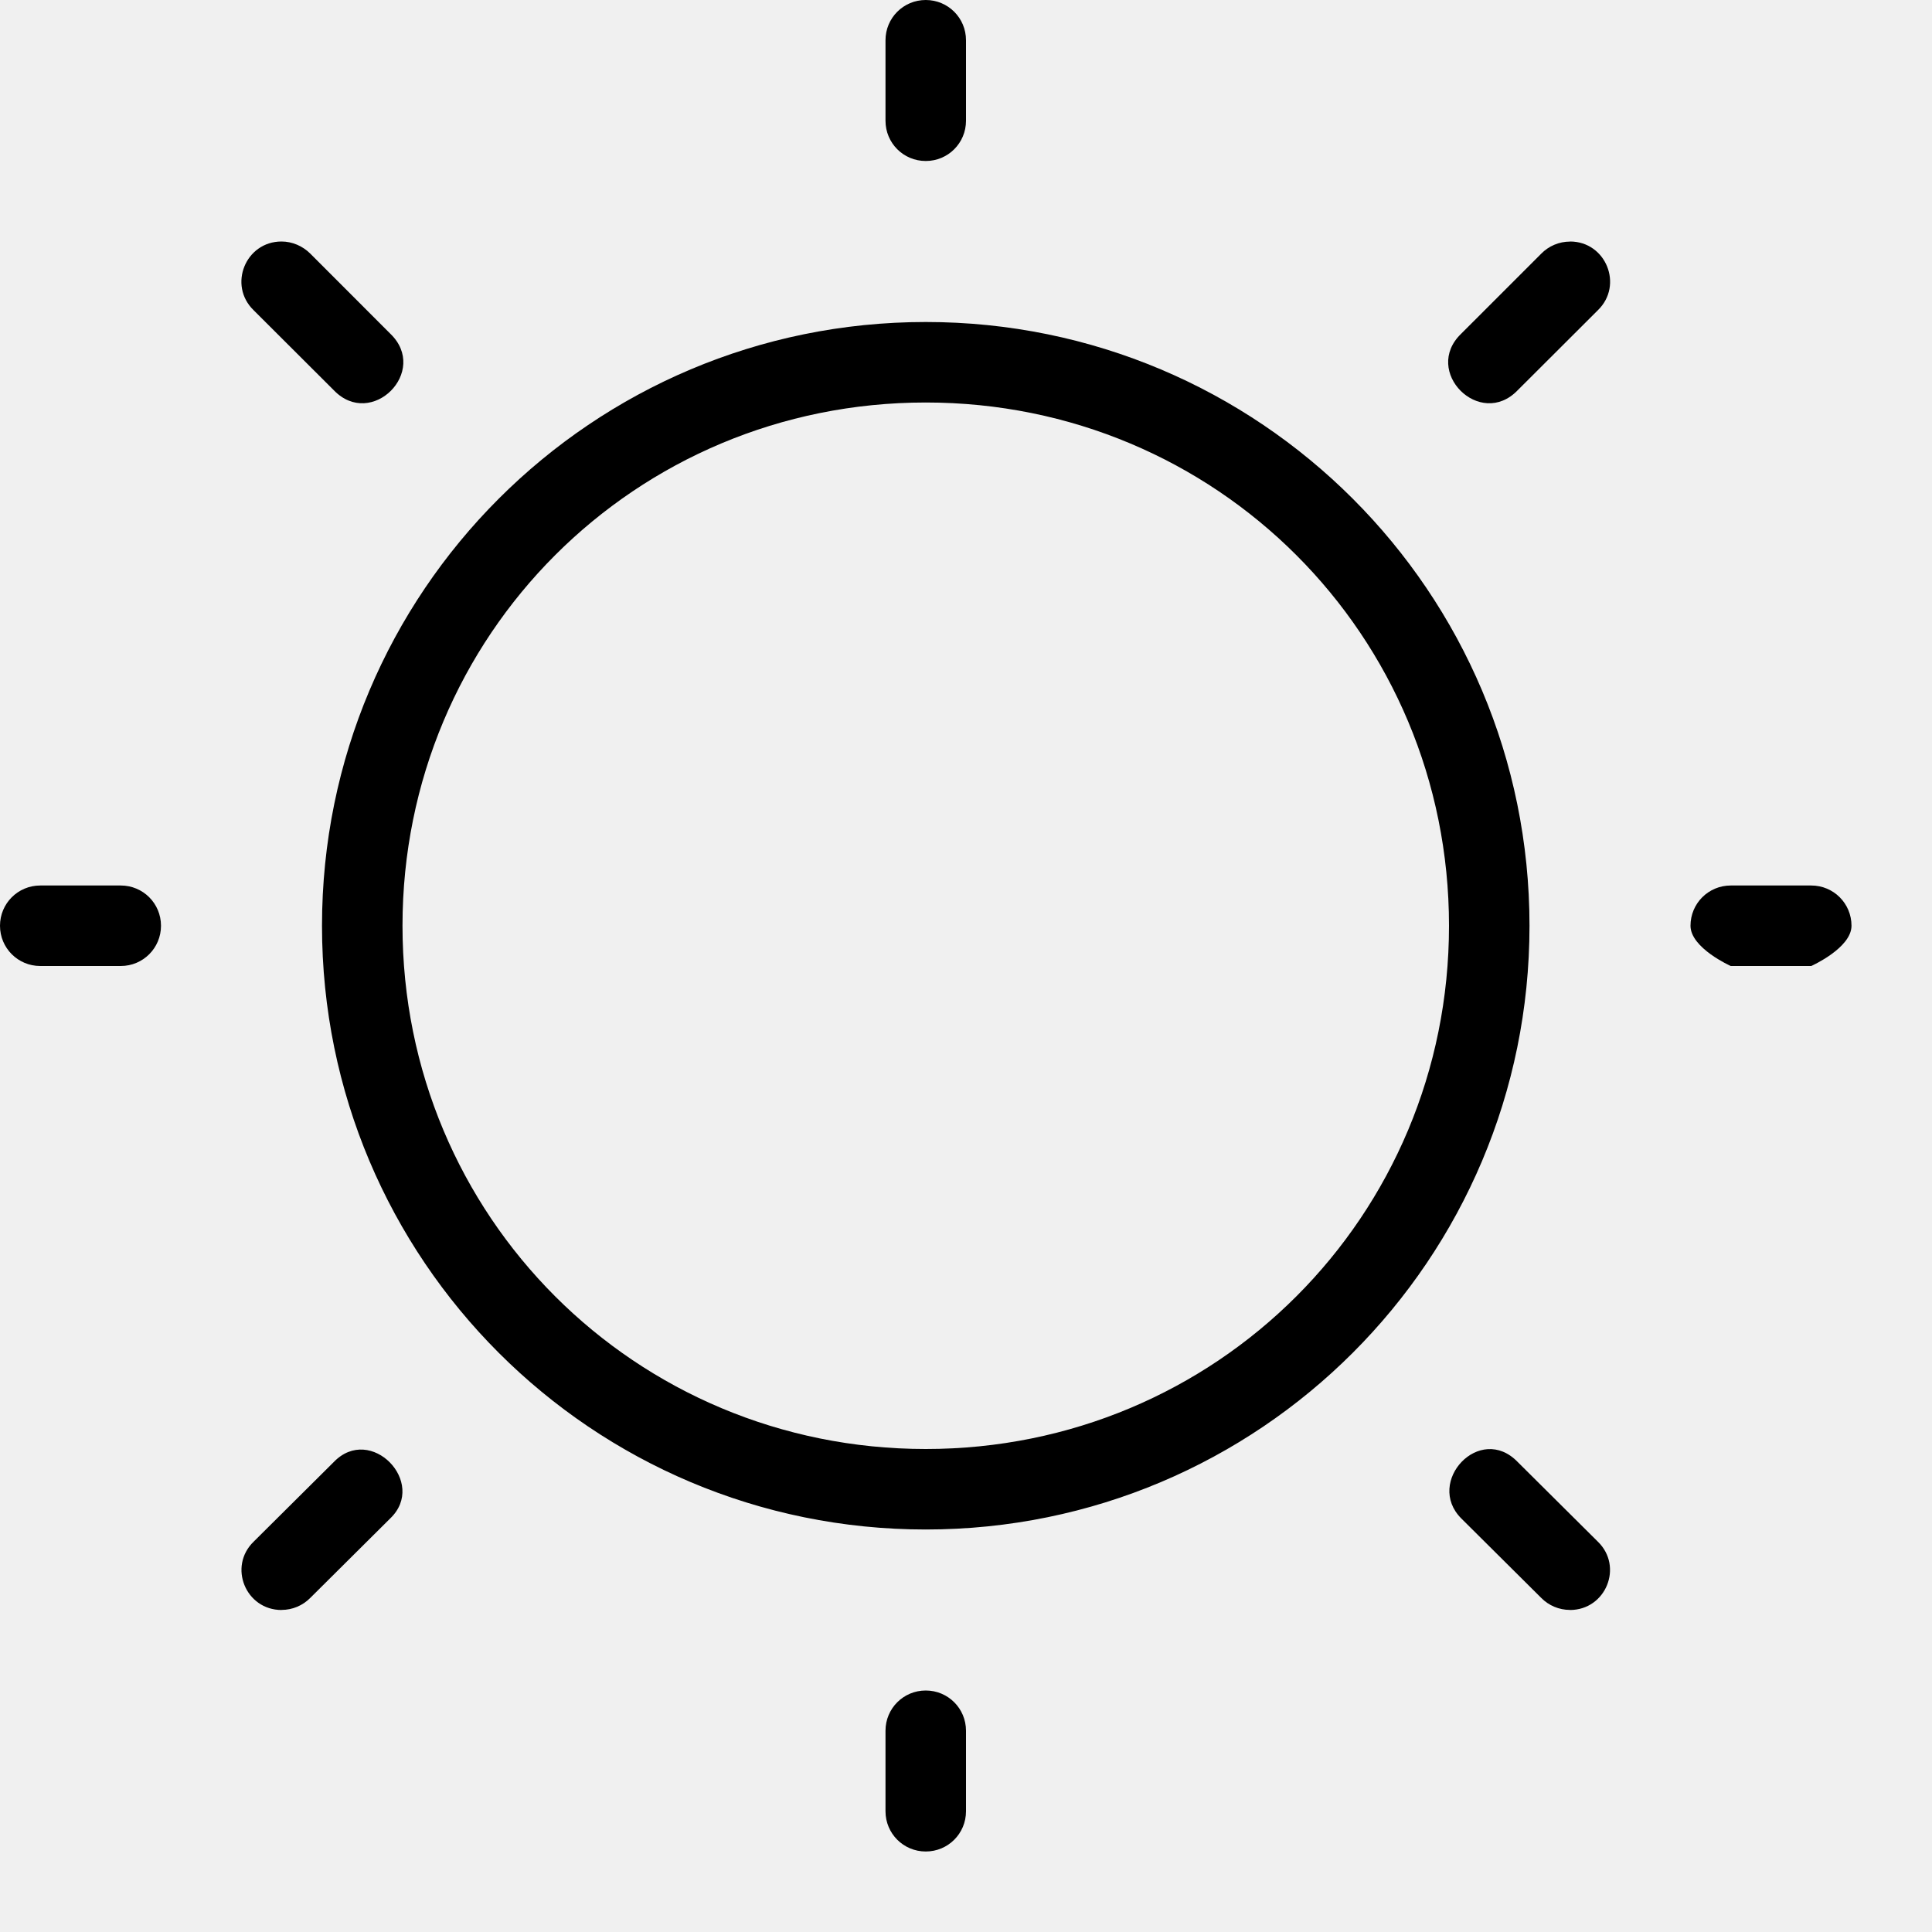
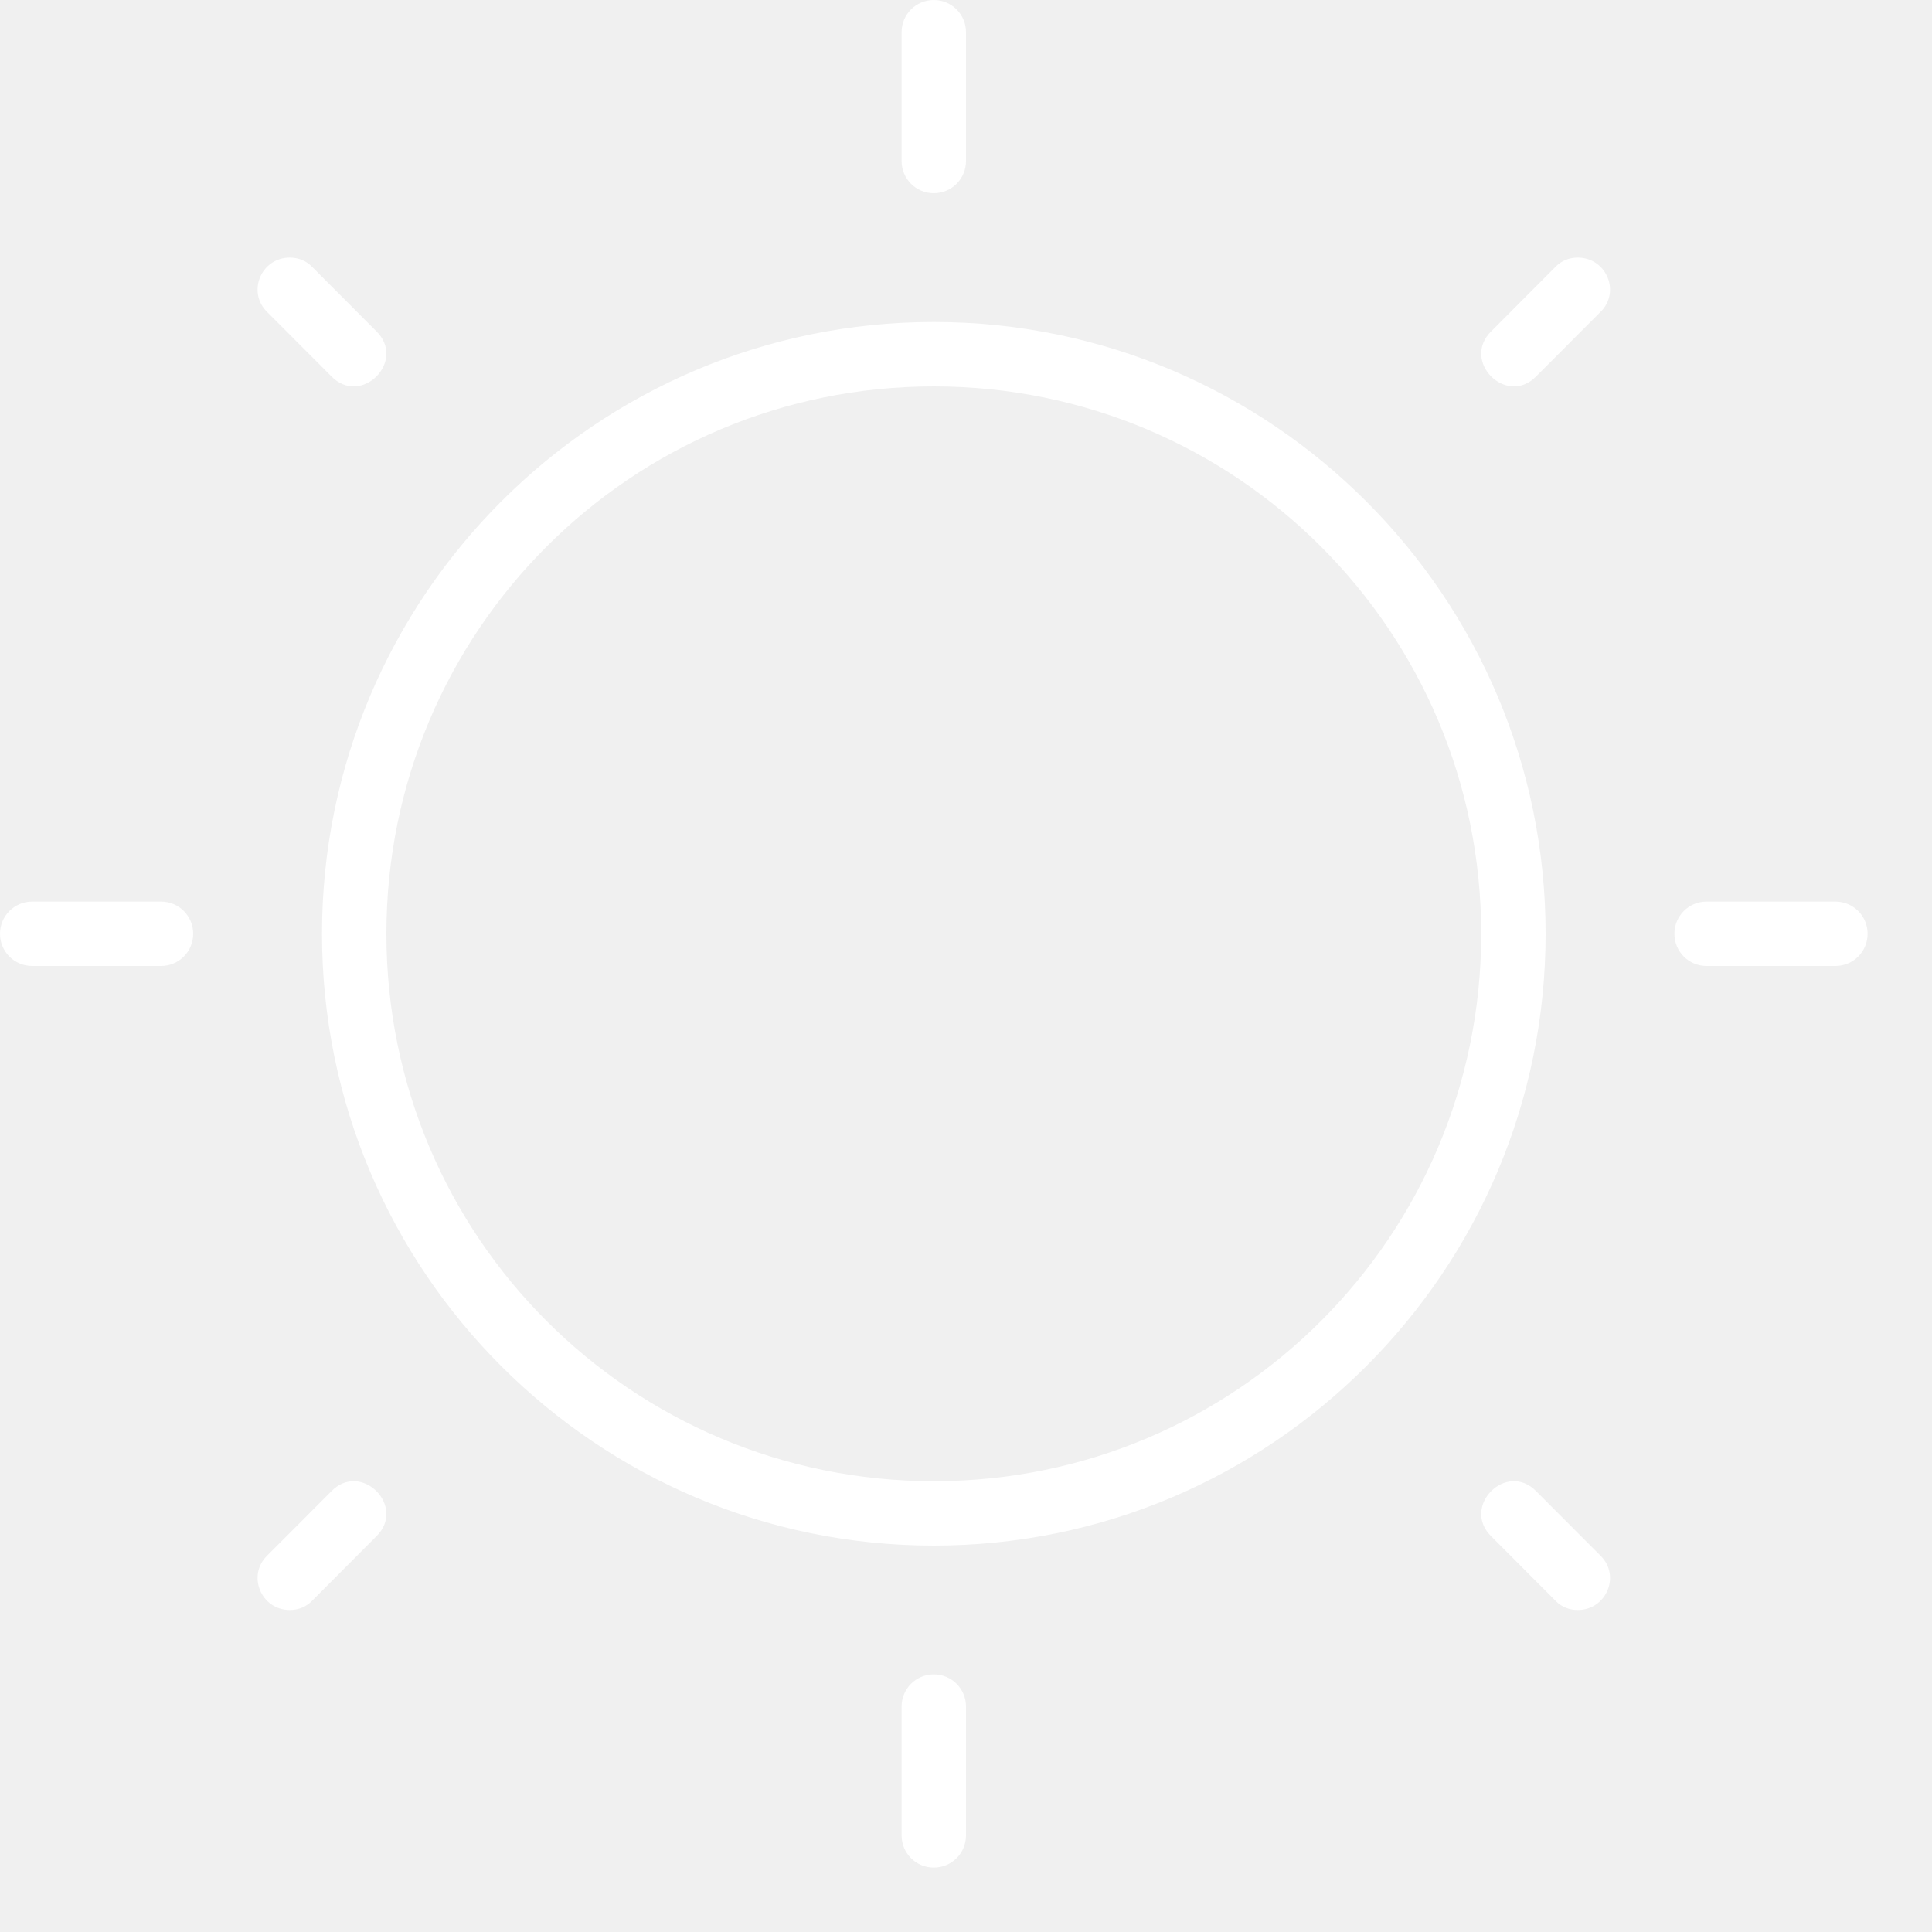
- <svg xmlns="http://www.w3.org/2000/svg" height="24" viewBox="0 0 24 24" width="24">
-   <path d="M19.502 20c.447 0 .667-.54.346-.85l-.994-.988c-.47-.488-1.153.247-.702.7l.993.987c.094.096.223.15.357.15zM3.498 20c-.447 0-.667-.54-.346-.85l.994-.988c.458-.476 1.166.255.702.7l-.993.987c-.094.096-.223.15-.357.15zM11.5 4C7.354 4 4 7.354 4 11.5S7.354 19 11.5 19s7.5-3.354 7.5-7.5S15.646 4 11.5 4zm0 1c3.61 0 6.5 2.89 6.5 6.5S15.11 18 11.5 18 5 15.11 5 11.5 7.89 5 11.5 5zm8.004-2c.446 0 .666.543.345.854l-.995.993c-.468.488-1.19-.234-.702-.702l.994-.994c.093-.095.222-.15.357-.15zM3.497 3c-.447 0-.667.543-.346.854l.995.993c.468.488 1.19-.234.702-.702l-.993-.994C3.76 3.056 3.63 3 3.497 3zM21 11.5c0-.277.223-.5.5-.5h1c.277 0 .5.223.5.5s-.5.5-.5.5h-1s-.5-.223-.5-.5zm-21 0c0-.277.223-.5.5-.5h1c.277 0 .5.223.5.5s-.223.5-.5.5h-1c-.277 0-.5-.223-.5-.5zM11.5 21c.277 0 .5.223.5.5v1c0 .277-.223.5-.5.5s-.5-.223-.5-.5v-1c0-.277.223-.5.5-.5zm0-21c.277 0 .5.223.5.5v1c0 .277-.223.5-.5.5s-.5-.223-.5-.5v-1c0-.277.223-.5.5-.5z" />
+ <svg xmlns="http://www.w3.org/2000/svg" height="30" viewBox="0 0 30 30" width="30">
+   <path fill="#fff" d="M24.5 4c.445 0 .67.536.35.846l-.99.992c-.465.487-1.184-.234-.698-.7l.99-.993c.092-.096.214-.145.348-.145zm-20 0c-.445 0-.67.536-.35.846l.99.992c.465.487 1.184-.234.698-.7l-.99-.993C4.757 4.05 4.635 4 4.5 4zM26 14.5c0-.277.223-.5.5-.5h2c.277 0 .5.223.5.5s-.223.5-.5.5h-2c-.277 0-.5-.223-.5-.5zm-26 0c0-.277.223-.5.5-.5h2c.277 0 .5.223.5.5s-.223.5-.5.5h-2c-.277 0-.5-.223-.5-.5zM14.5 26c.277 0 .5.223.5.5v2c0 .277-.223.5-.5.5s-.5-.223-.5-.5v-2c0-.277.223-.5.5-.5zm0-26c.277 0 .5.223.5.5v2c0 .277-.223.5-.5.5s-.5-.223-.5-.5v-2c0-.277.223-.5.5-.5zm0 5C9.26 5 5 9.26 5 14.5S9.26 24 14.5 24s9.5-4.26 9.5-9.5S19.74 5 14.5 5zm0 1c4.7 0 8.5 3.8 8.5 8.5S19.2 23 14.5 23 6 19.2 6 14.5 9.8 6 14.5 6zm10 19c.445 0 .67-.536.35-.846l-.99-.992c-.465-.487-1.184.234-.698.7l.99.993c.092.096.214.145.348.145zm-20 0c-.445 0-.67-.536-.35-.846l.99-.992c.465-.487 1.184.234.698.7l-.99.993c-.092.096-.214.145-.348.145z" />
</svg>
